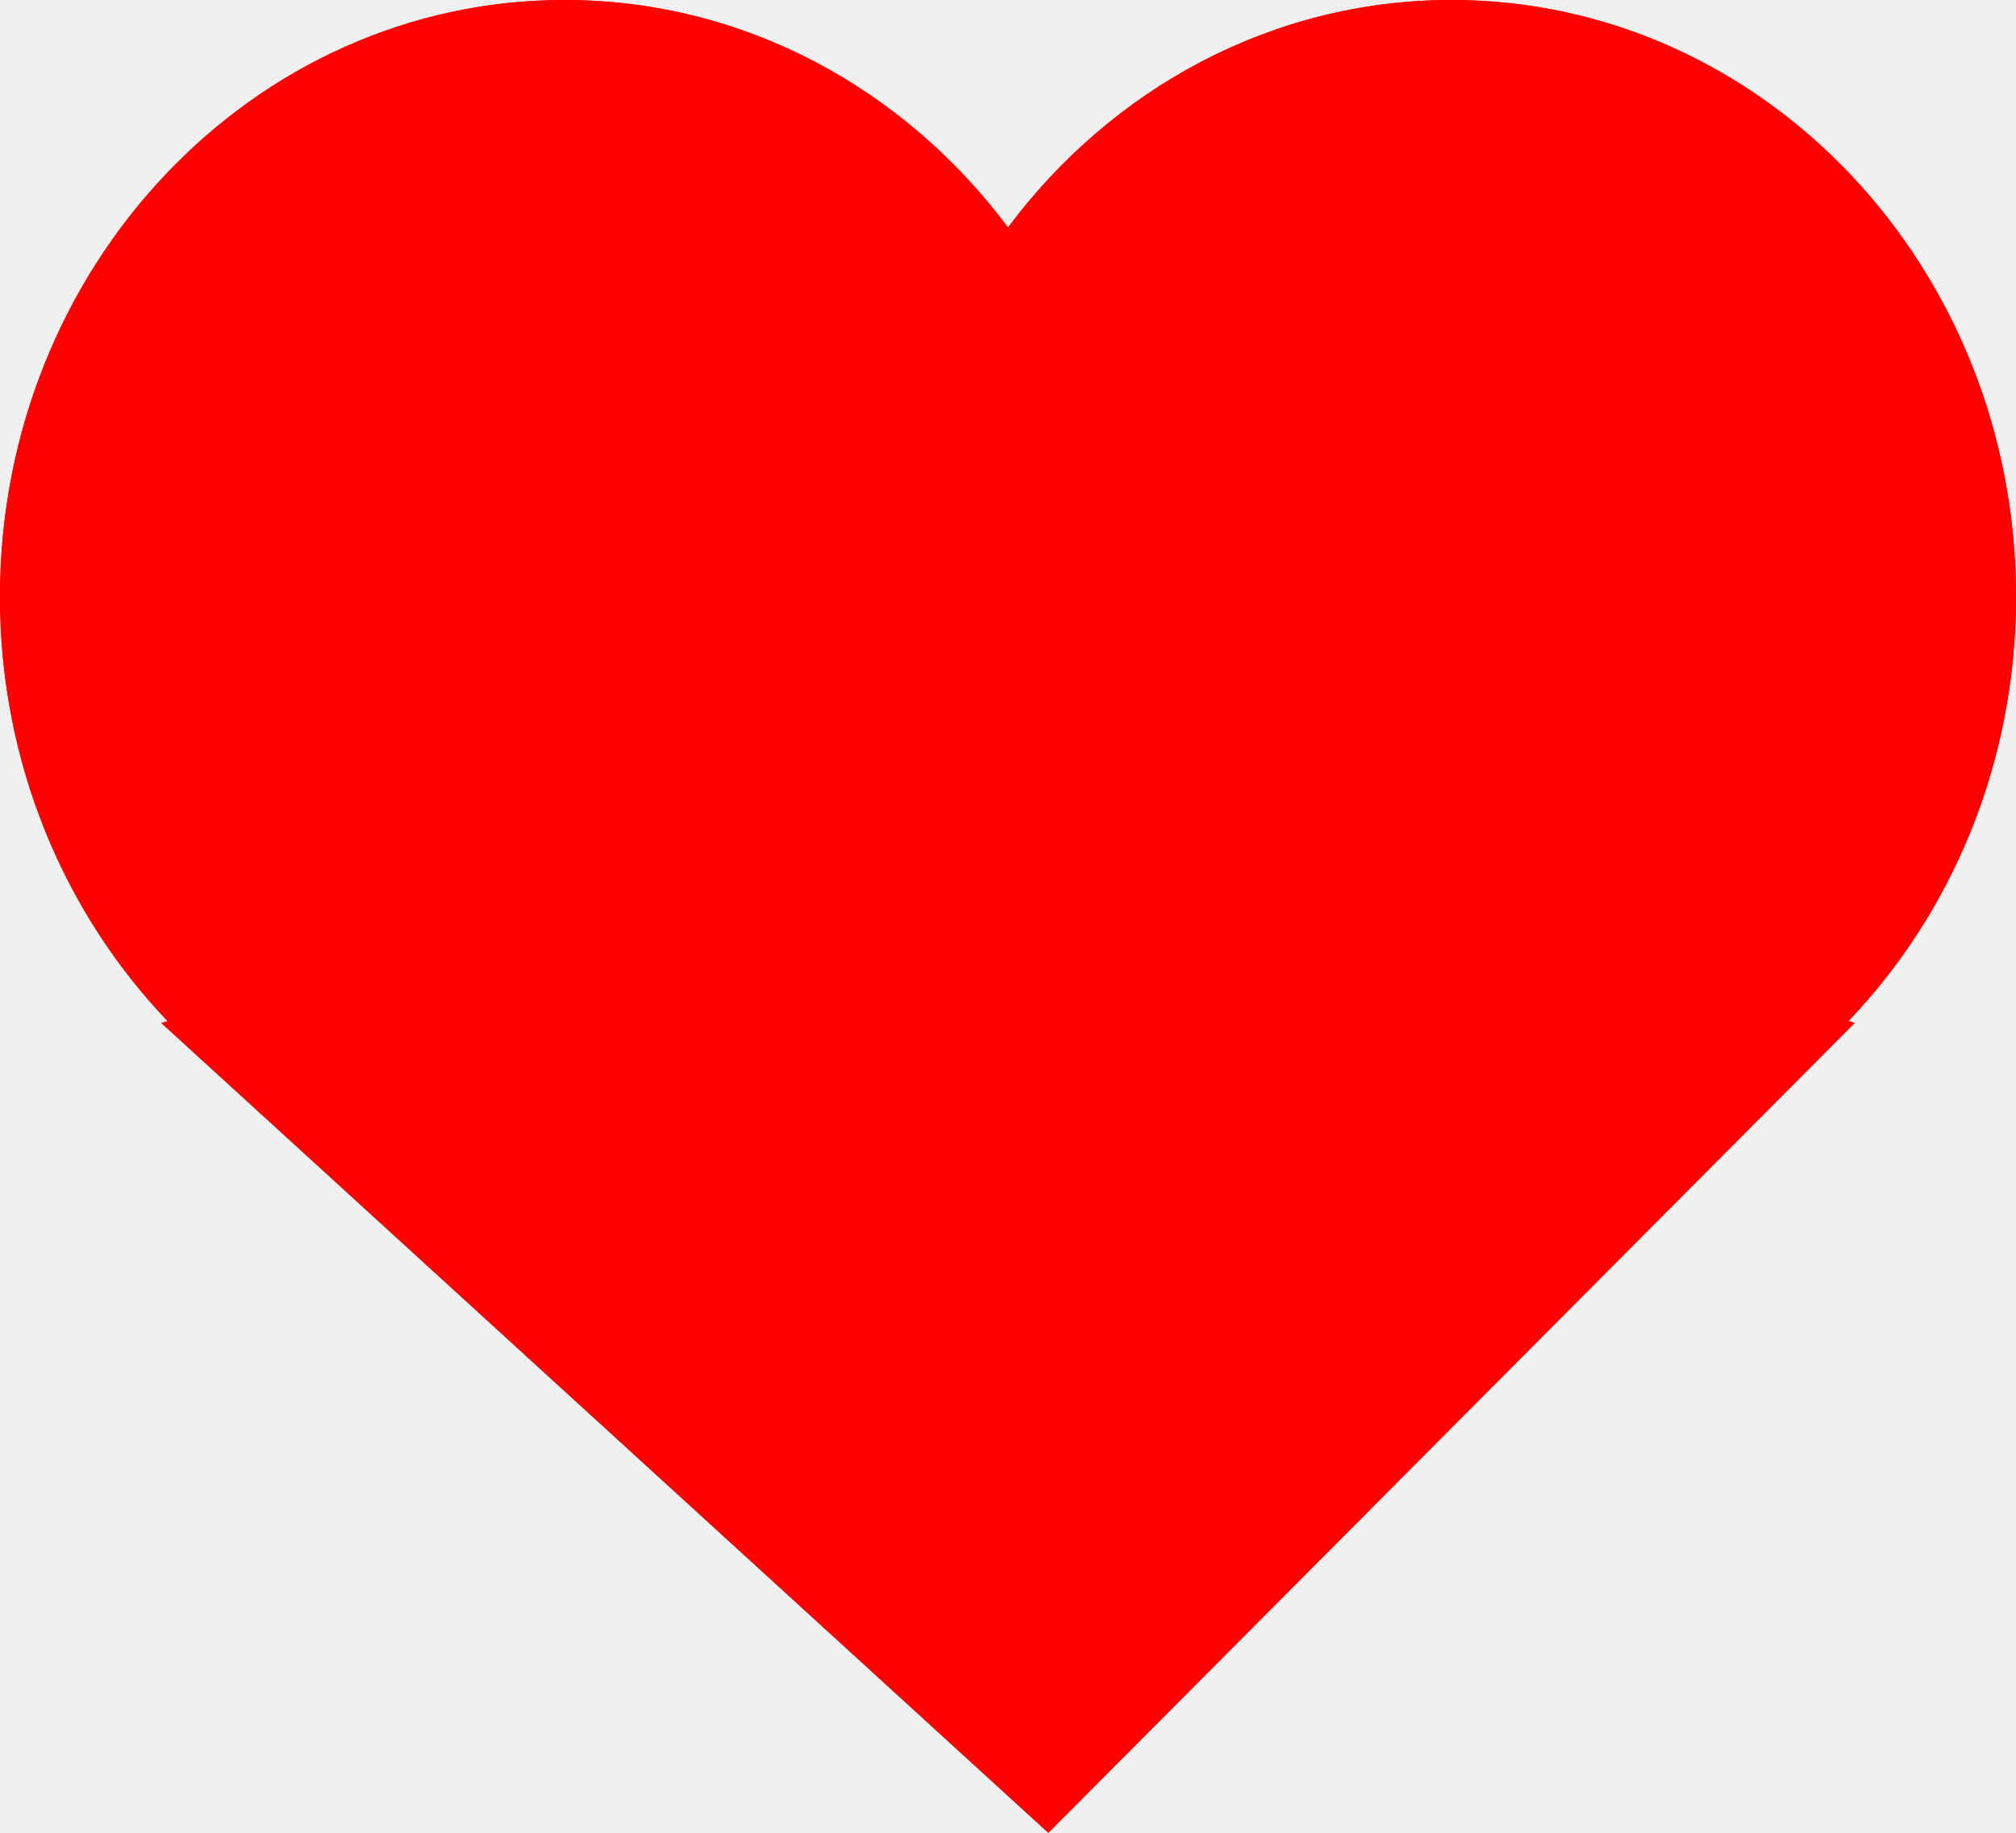
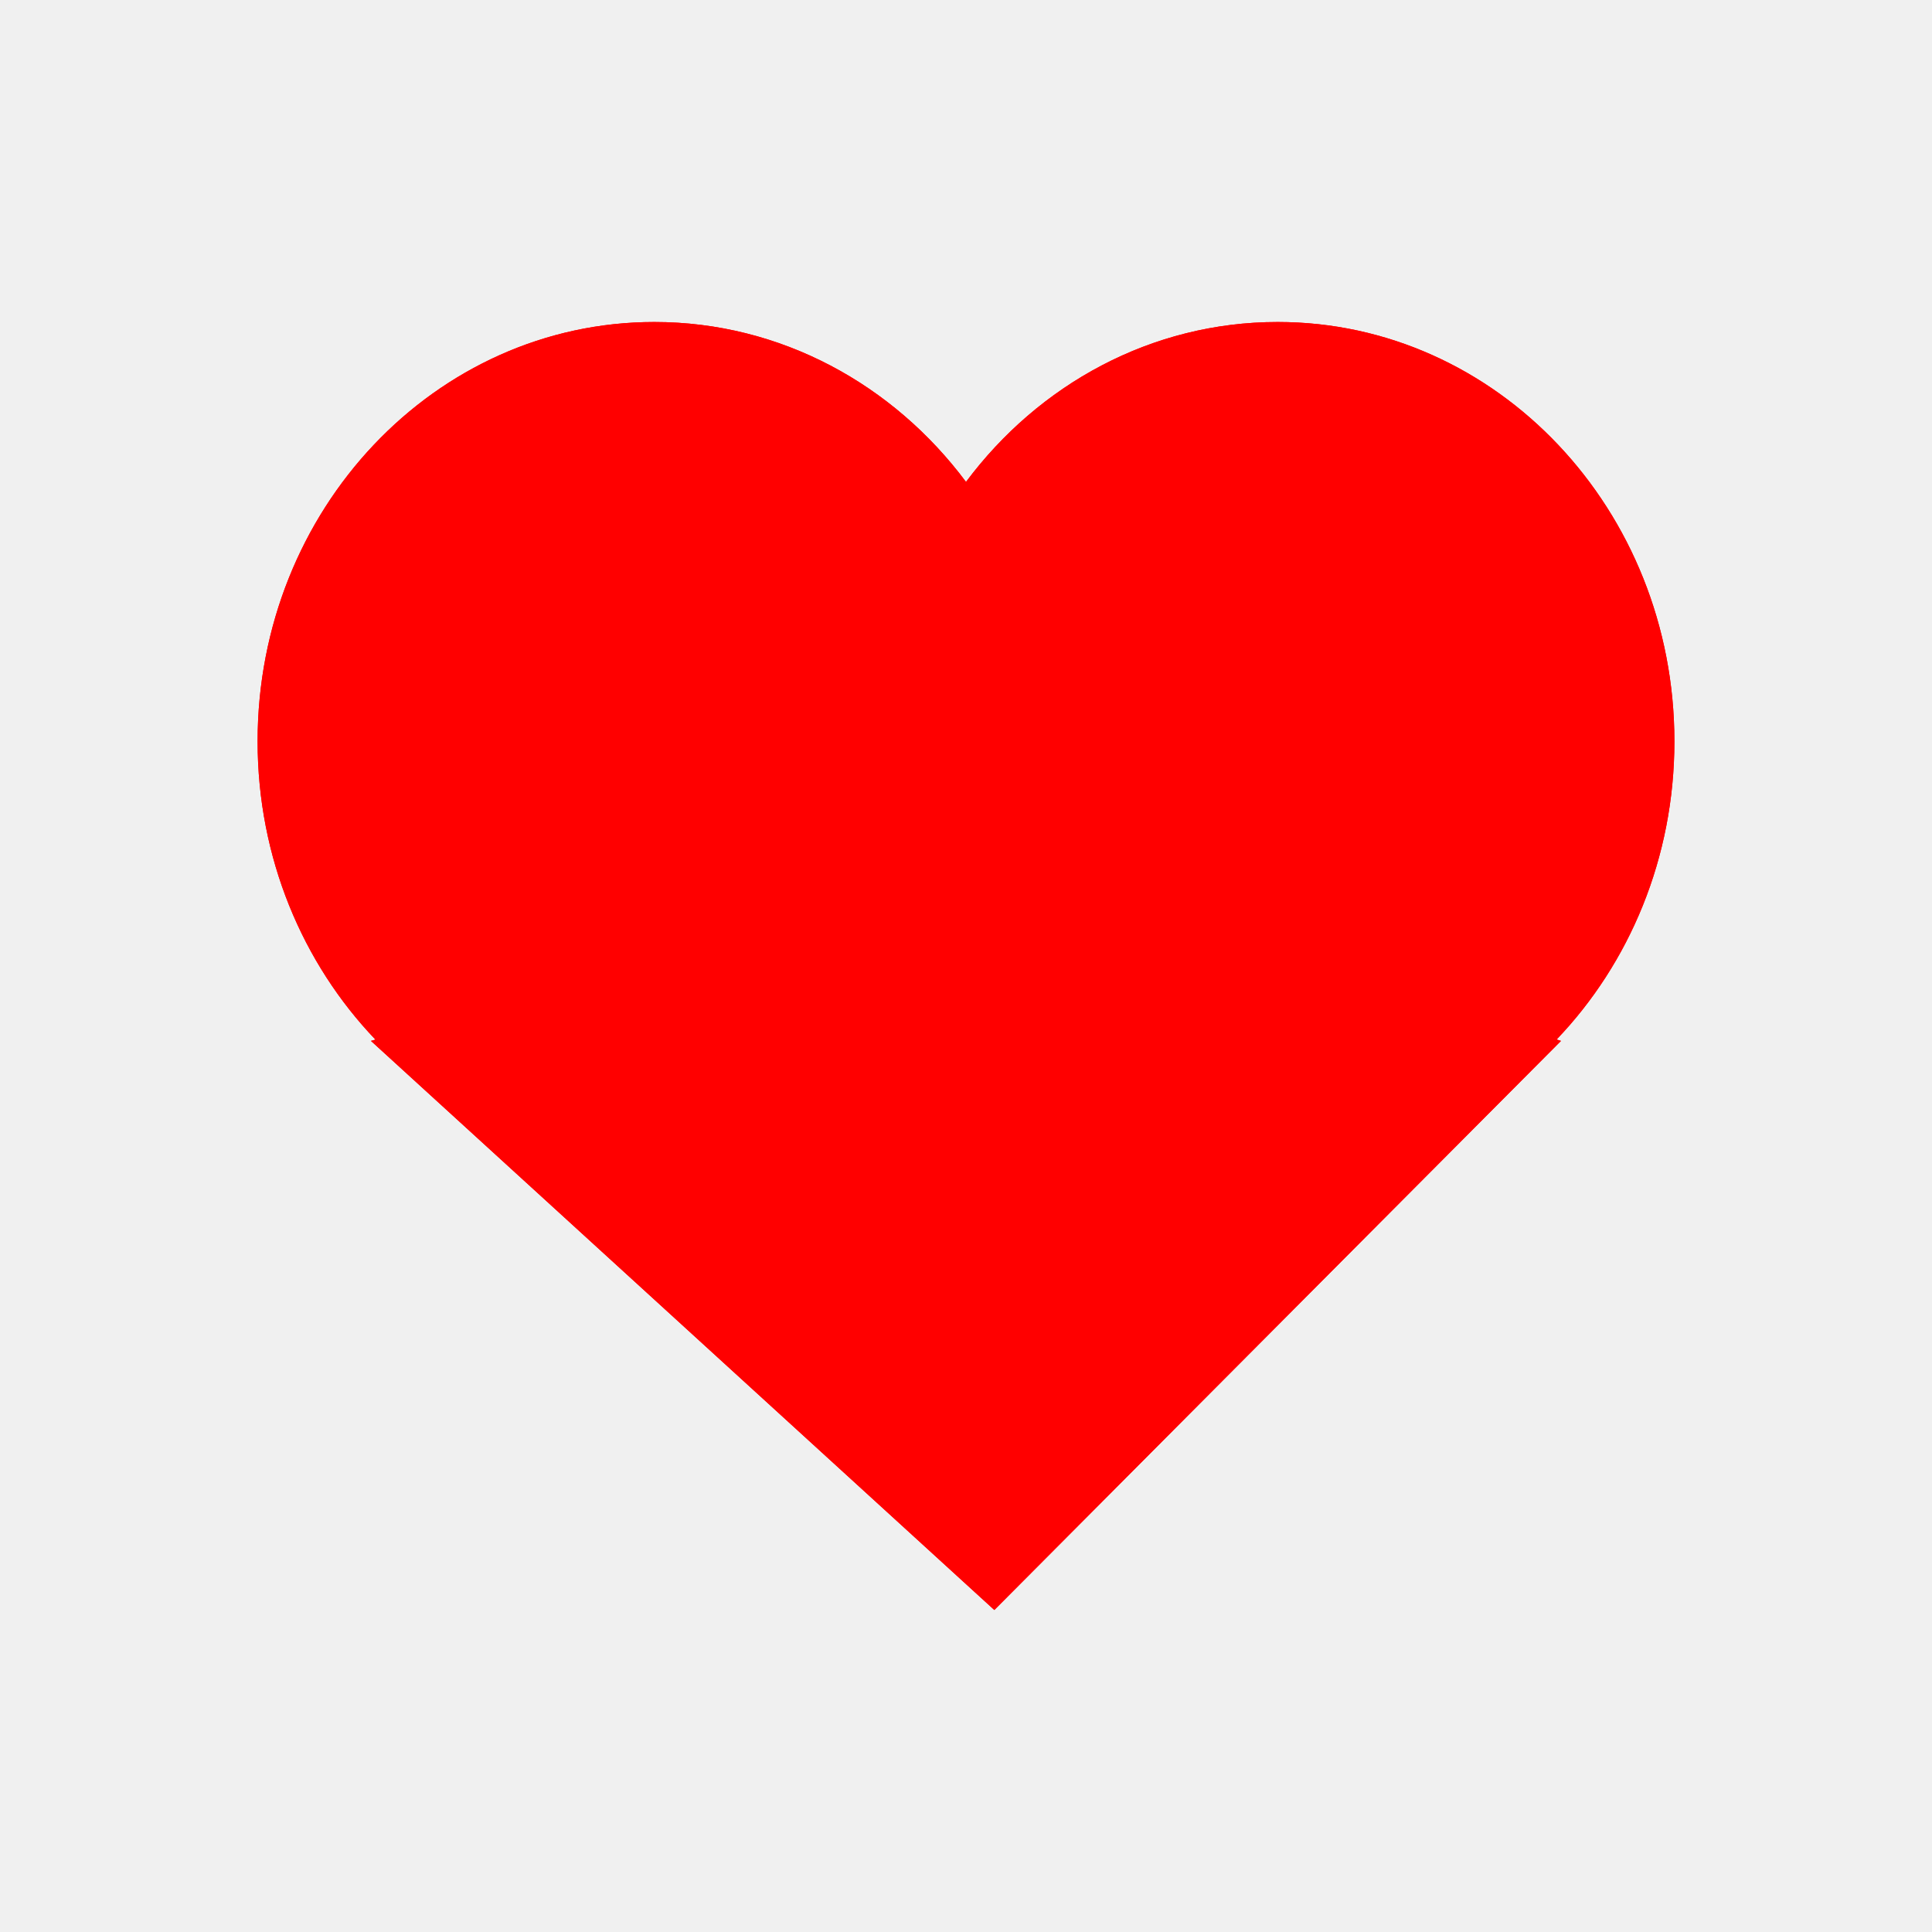
- <svg xmlns="http://www.w3.org/2000/svg" width="22" height="20" viewBox="0 0 22 20" fill="none">
-   <mask id="path-1-inside-1_366_3860" fill="white">
-     <path fill-rule="evenodd" clip-rule="evenodd" d="M1.83 11.143C0.7 9.962 0 8.323 0 6.512C0 2.915 2.758 0 6.16 0C8.123 0 9.872 0.971 11 2.483C12.128 0.971 13.877 0 15.84 0C19.242 0 22 2.915 22 6.512C22 8.323 21.3 9.961 20.172 11.141L20.239 11.163L11.44 20L1.76 11.163L1.83 11.143Z" />
+ <svg xmlns="http://www.w3.org/2000/svg" width="30" height="30" viewBox="0 0 30 30" fill="none">
+   <mask id="path-2-inside-1_1_1326" fill="white">
+     <path fill-rule="evenodd" clip-rule="evenodd" d="M5.83 16.143C4.7 14.962 4 13.323 4 11.512C4 7.915 6.758 5 10.16 5C12.123 5 13.872 5.971 15 7.483C16.128 5.971 17.876 5 19.84 5C23.242 5 26 7.915 26 11.512C26 13.323 25.3 14.961 24.171 16.141L24.239 16.163L15.44 25L5.76 16.163L5.83 16.143Z" />
  </mask>
-   <path fill-rule="evenodd" clip-rule="evenodd" d="M1.83 11.143C0.7 9.962 0 8.323 0 6.512C0 2.915 2.758 0 6.16 0C8.123 0 9.872 0.971 11 2.483C12.128 0.971 13.877 0 15.84 0C19.242 0 22 2.915 22 6.512C22 8.323 21.3 9.961 20.172 11.141L20.239 11.163L11.44 20L1.76 11.163L1.83 11.143Z" fill="#FF0000" />
-   <path d="M1.83 11.143L2.384 13.064L5.56 12.149L3.275 9.76L1.83 11.143ZM11 2.483L9.397 3.679L11 5.828L12.603 3.679L11 2.483ZM20.172 11.141L18.726 9.759L16.509 12.078L19.567 13.048L20.172 11.141ZM20.239 11.163L21.657 12.574L23.973 10.248L20.844 9.256L20.239 11.163ZM11.44 20L10.091 21.477L11.505 22.768L12.857 21.411L11.44 20ZM1.76 11.163L1.206 9.241L-2.227 10.231L0.411 12.64L1.76 11.163ZM3.275 9.76C2.498 8.948 2 7.803 2 6.512H-2C-2 8.844 -1.098 10.976 0.385 12.525L3.275 9.76ZM2 6.512C2 3.914 3.966 2 6.16 2V-2C1.55 -2 -2 1.917 -2 6.512H2ZM6.16 2C7.439 2 8.614 2.629 9.397 3.679L12.603 1.288C11.13 -0.687 8.807 -2 6.16 -2V2ZM12.603 3.679C13.386 2.629 14.56 2 15.84 2V-2C13.193 -2 10.87 -0.687 9.397 1.288L12.603 3.679ZM15.84 2C18.034 2 20 3.914 20 6.512H24C24 1.917 20.45 -2 15.84 -2V2ZM20 6.512C20 7.803 19.503 8.947 18.726 9.759L21.617 12.524C23.098 10.975 24 8.843 24 6.512H20ZM19.567 13.048L19.635 13.069L20.844 9.256L20.776 9.235L19.567 13.048ZM18.822 9.752L10.022 18.589L12.857 21.411L21.657 12.574L18.822 9.752ZM12.788 18.523L3.108 9.686L0.411 12.64L10.091 21.477L12.788 18.523ZM2.314 13.085L2.384 13.064L1.276 9.221L1.206 9.241L2.314 13.085Z" fill="#FF0000" mask="url(#path-1-inside-1_366_3860)" />
+   <path fill-rule="evenodd" clip-rule="evenodd" d="M5.83 16.143C4.7 14.962 4 13.323 4 11.512C4 7.915 6.758 5 10.16 5C12.123 5 13.872 5.971 15 7.483C16.128 5.971 17.876 5 19.84 5C23.242 5 26 7.915 26 11.512C26 13.323 25.3 14.961 24.171 16.141L24.239 16.163L15.44 25L5.76 16.163L5.83 16.143Z" fill="#FF0000" />
+   <path d="M5.83 16.143L6.384 18.064L9.56 17.149L7.275 14.76L5.83 16.143ZM15 7.483L13.397 8.679L15 10.828L16.603 8.679L15 7.483ZM24.171 16.141L22.726 14.759L20.508 17.078L23.567 18.048L24.171 16.141ZM24.239 16.163L25.657 17.574L27.973 15.248L24.844 14.256L24.239 16.163ZM15.44 25L14.091 26.477L15.505 27.768L16.857 26.411L15.44 25ZM5.76 16.163L5.206 14.241L1.773 15.231L4.411 17.64L5.76 16.163ZM7.275 14.76C6.498 13.948 6 12.803 6 11.512H2C2 13.844 2.902 15.976 4.385 17.526L7.275 14.76ZM6 11.512C6 8.914 7.966 7 10.16 7V3C5.55 3 2 6.917 2 11.512H6ZM10.16 7C11.439 7 12.614 7.629 13.397 8.679L16.603 6.287C15.13 4.312 12.807 3 10.16 3V7ZM16.603 8.679C17.386 7.629 18.56 7 19.84 7V3C17.193 3 14.87 4.312 13.397 6.287L16.603 8.679ZM19.84 7C22.034 7 24 8.914 24 11.512H28C28 6.917 24.449 3 19.84 3V7ZM24 11.512C24 12.803 23.502 13.947 22.726 14.759L25.617 17.523C27.098 15.975 28 13.843 28 11.512H24ZM23.567 18.048L23.635 18.069L24.844 14.256L24.776 14.235L23.567 18.048ZM22.822 14.752L14.022 23.589L16.857 26.411L25.657 17.574L22.822 14.752ZM16.788 23.523L7.108 14.686L4.411 17.64L14.091 26.477L16.788 23.523ZM6.314 18.085L6.384 18.064L5.276 14.221L5.206 14.241L6.314 18.085Z" fill="#FF0000" mask="url(#path-2-inside-1_1_1326)" />
</svg>
